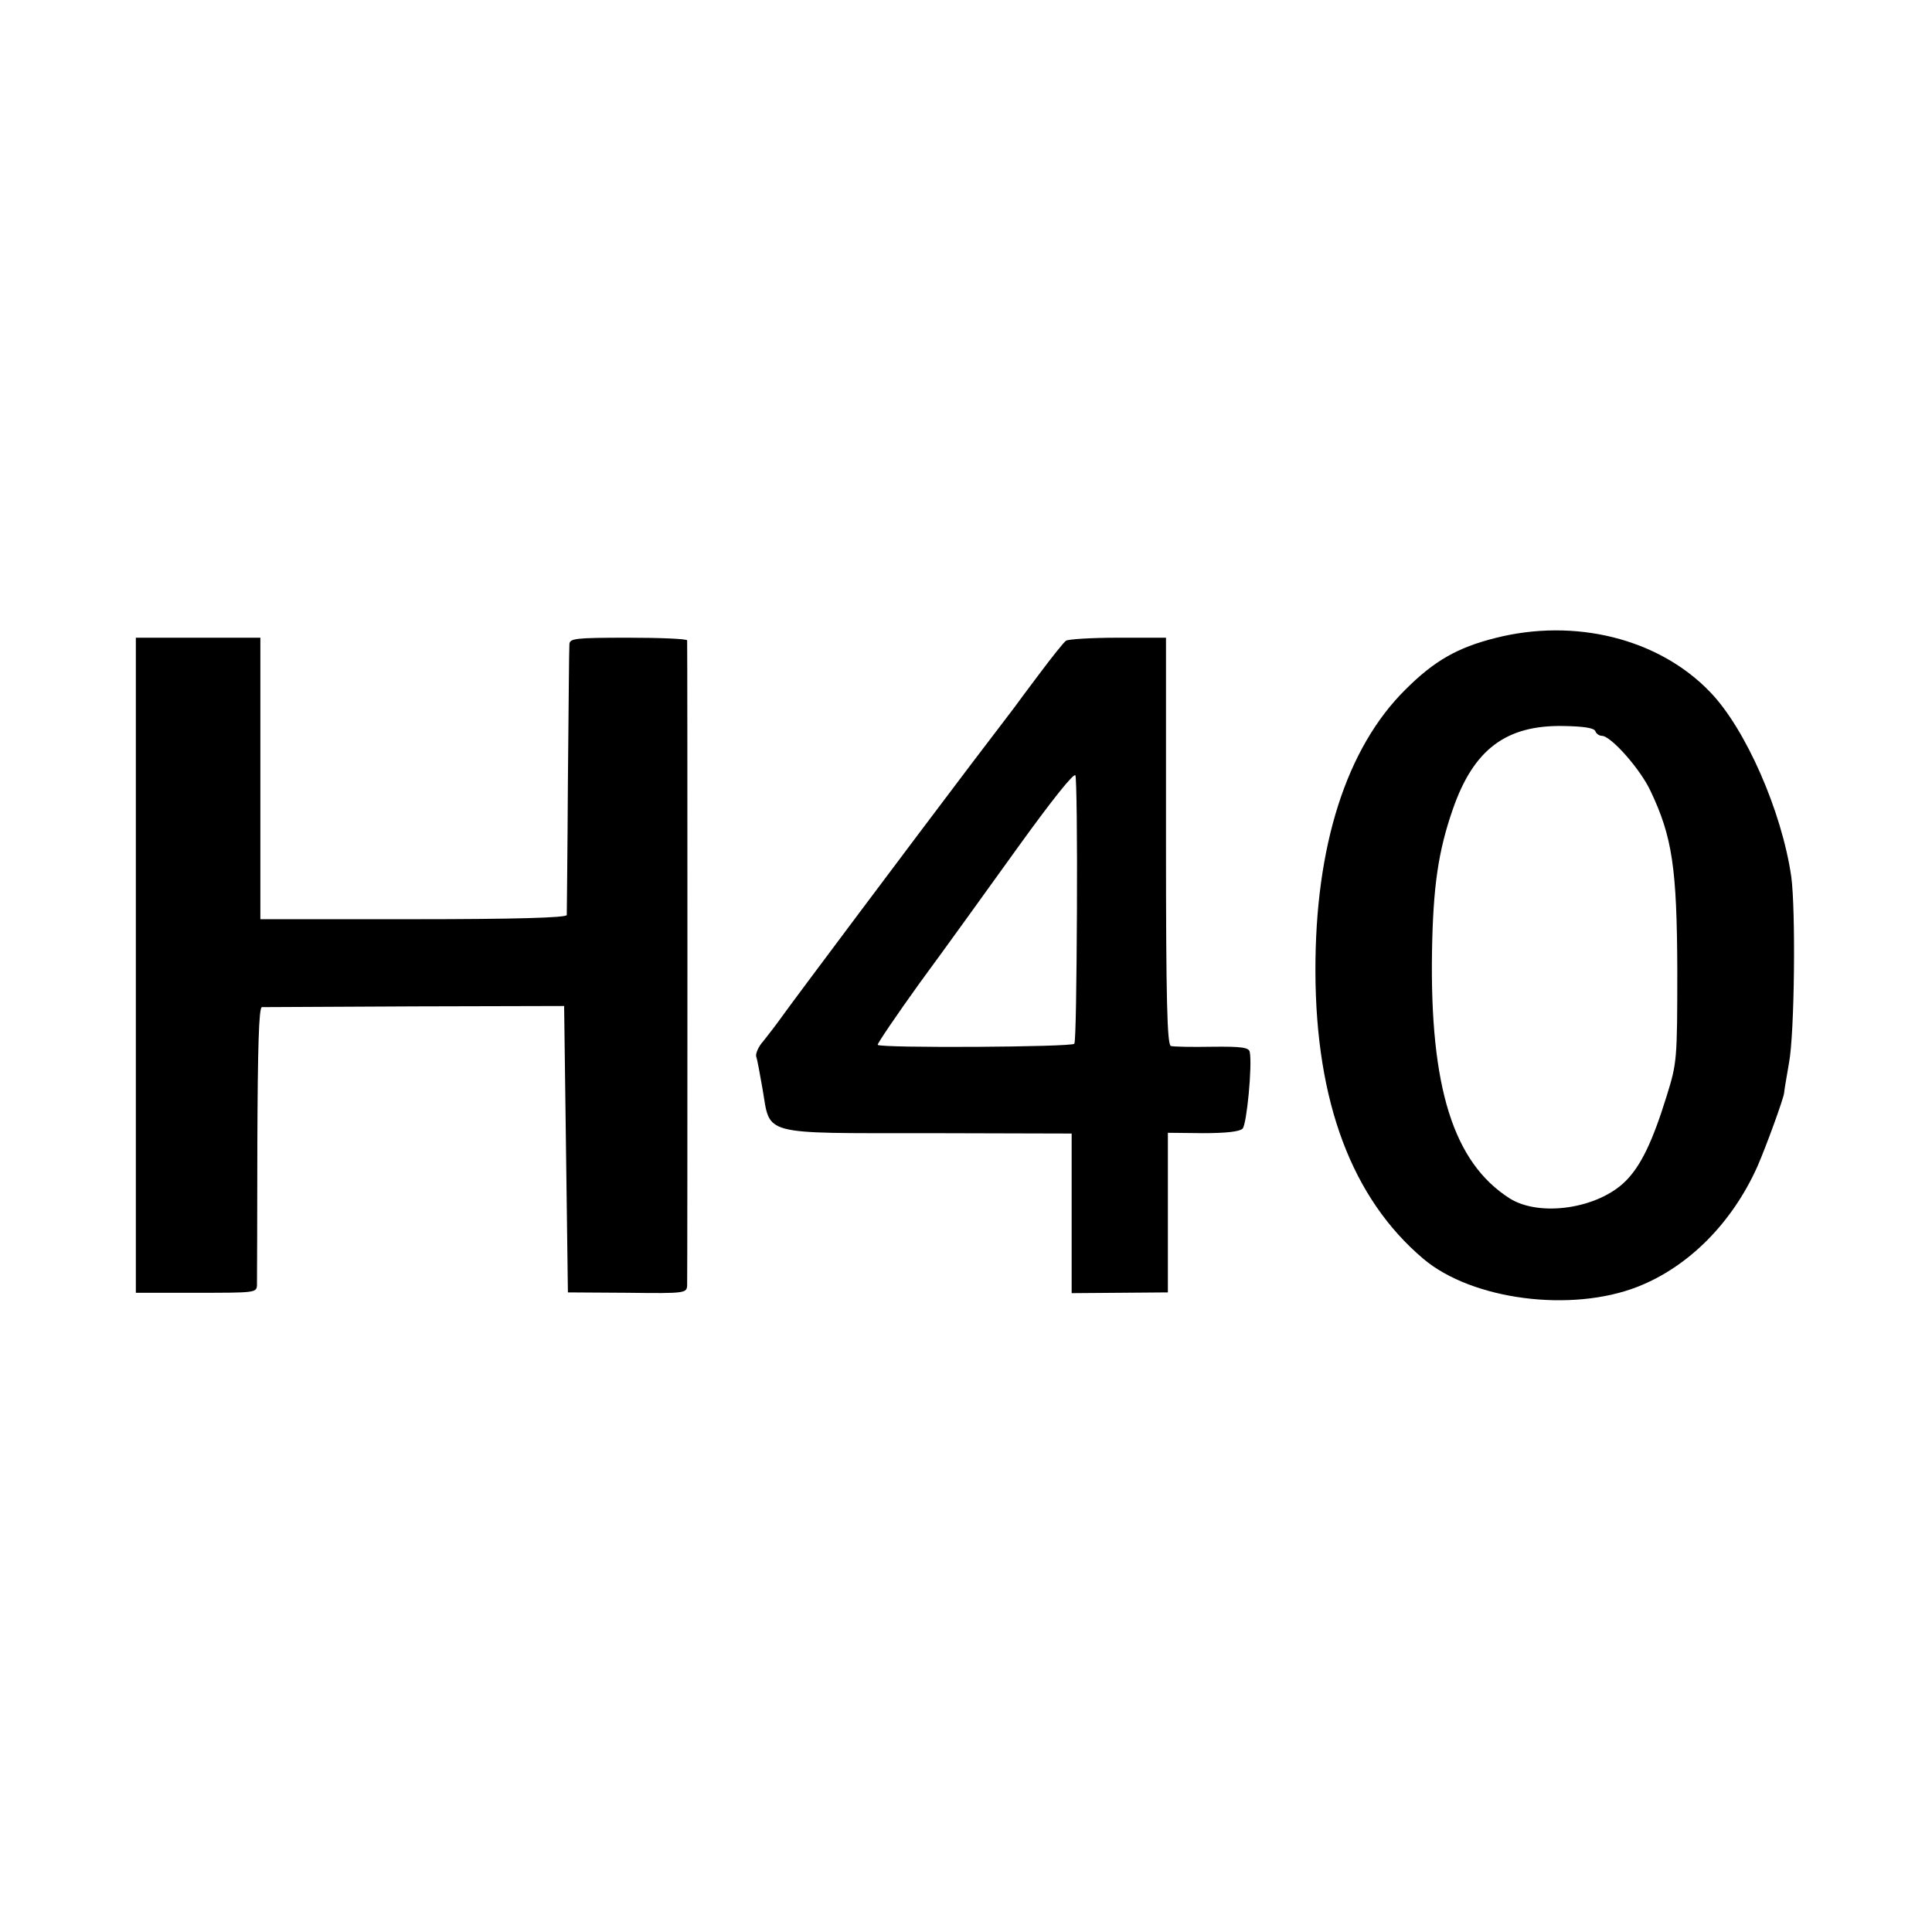
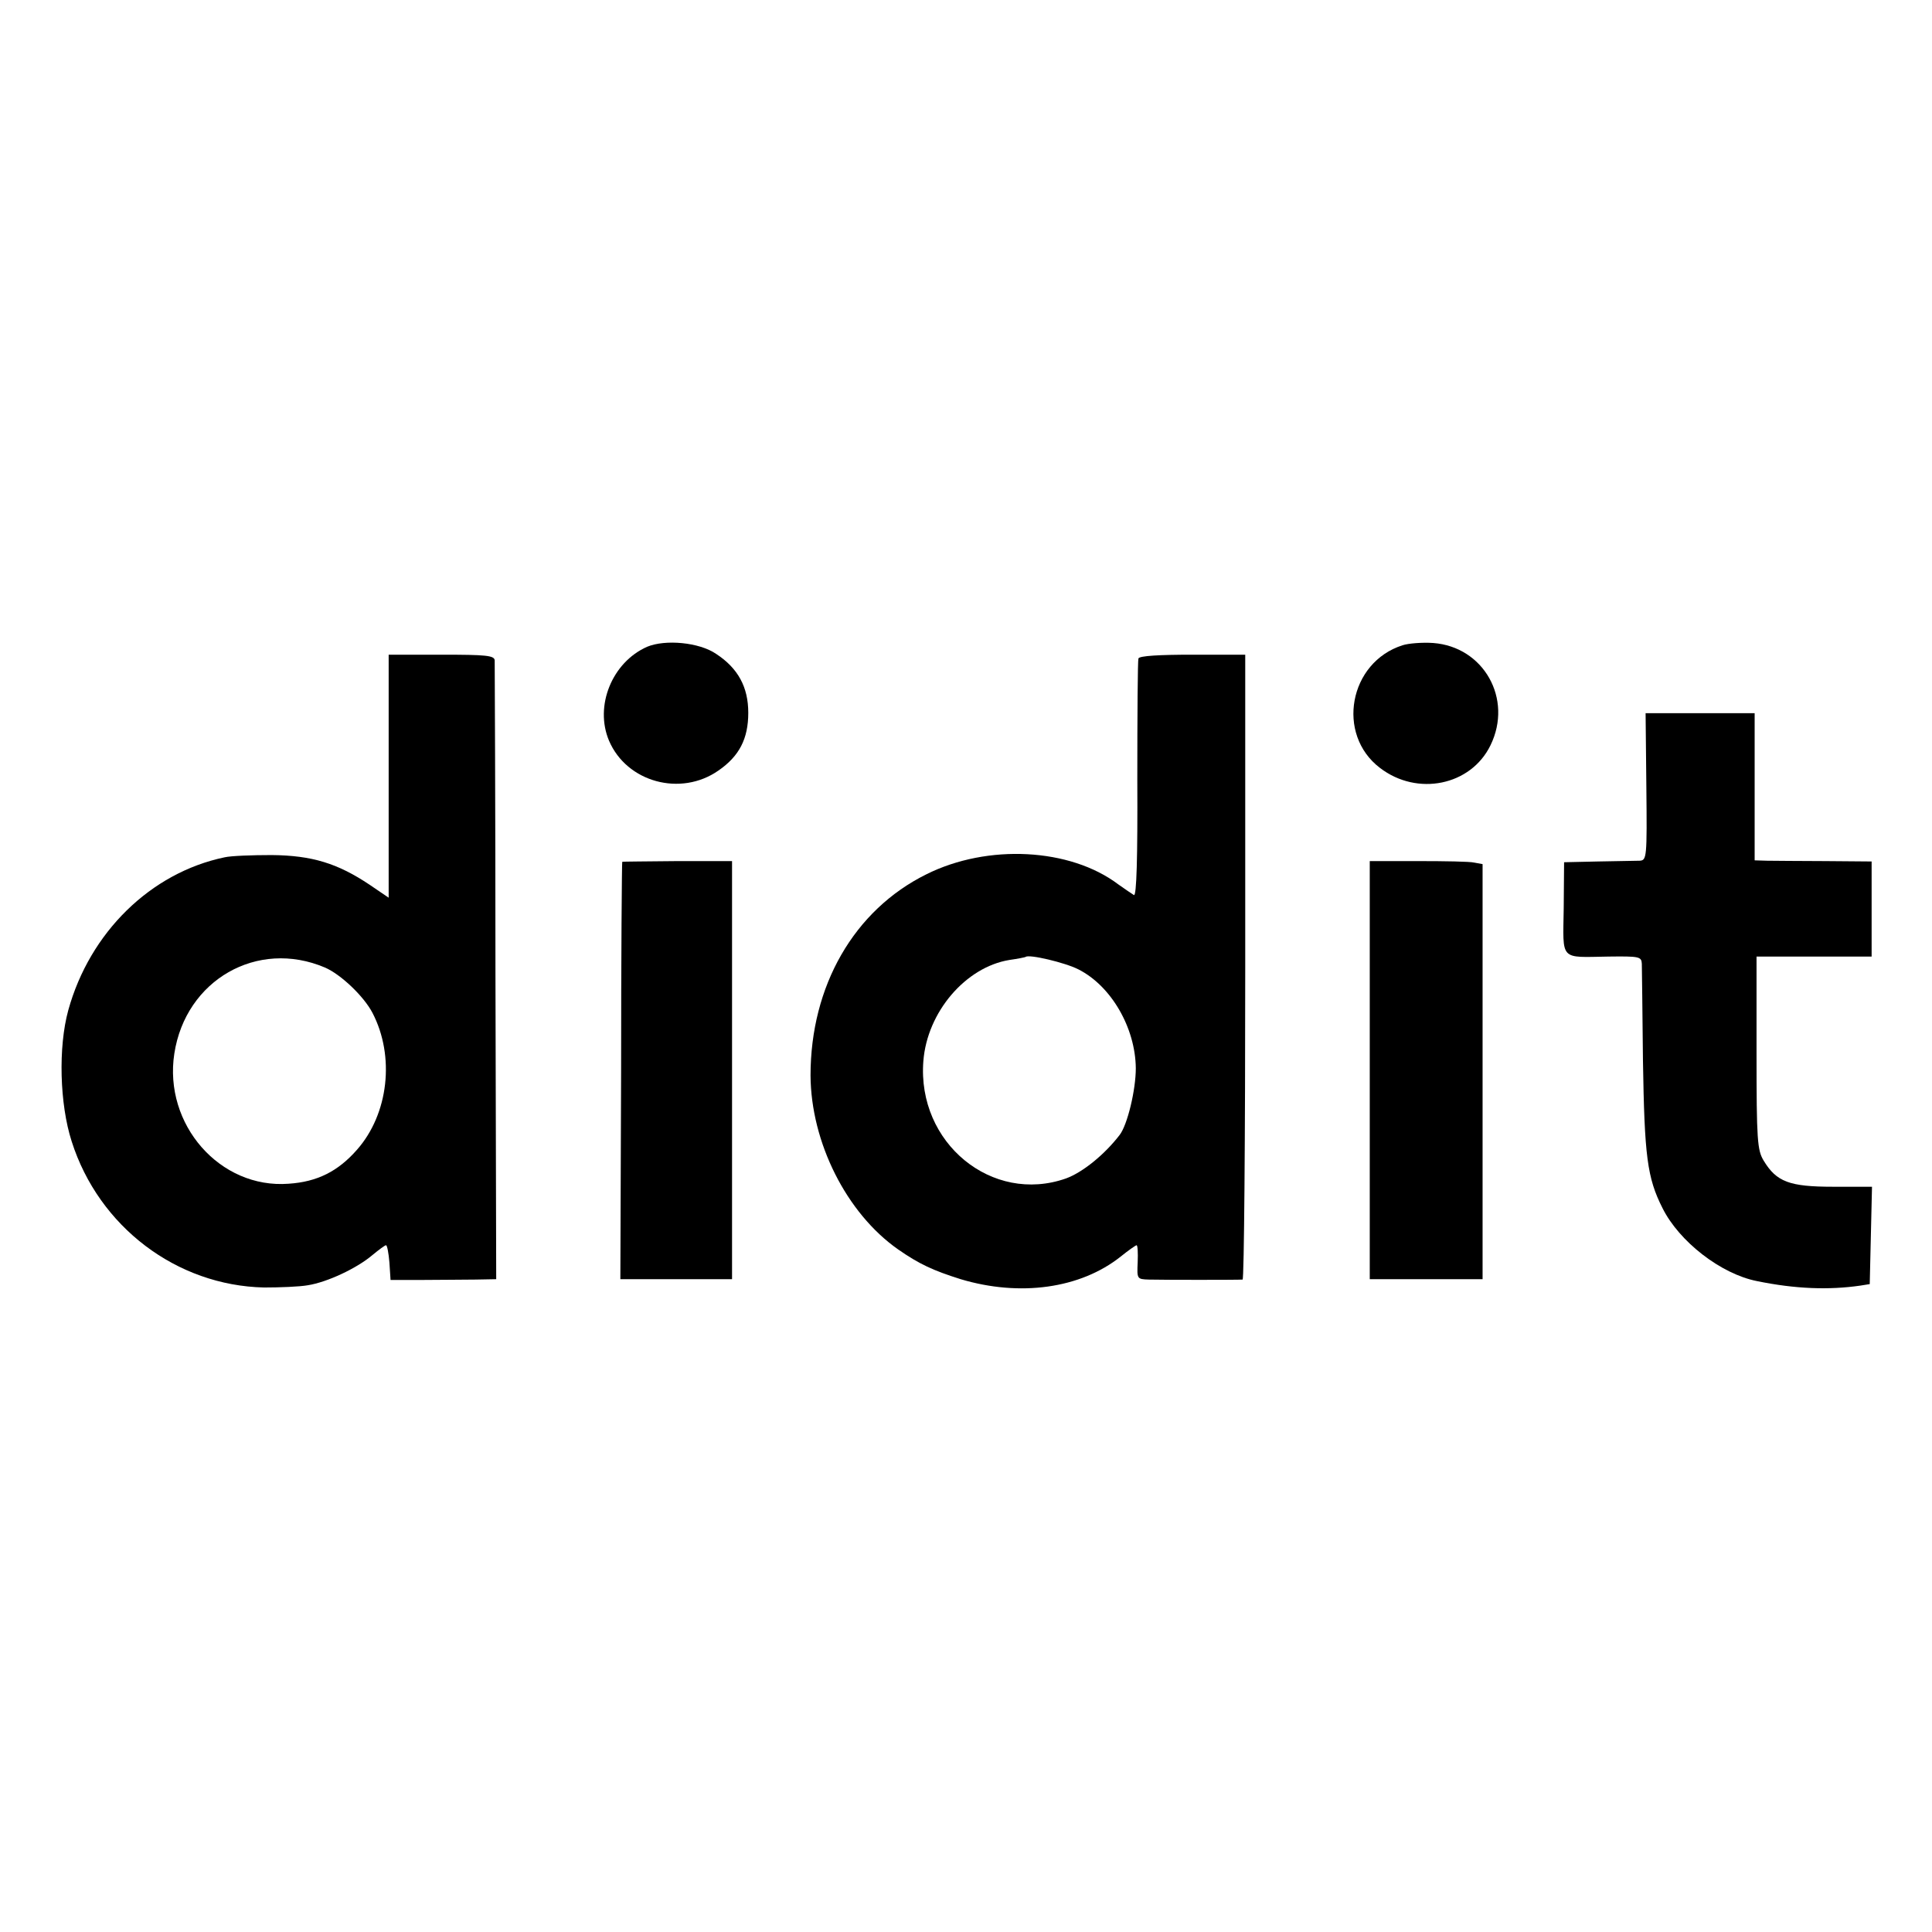
<svg xmlns="http://www.w3.org/2000/svg" version="1.0" width="512pt" height="512pt" viewBox="0 0 512 512" preserveAspectRatio="xMidYMid meet">
  <g transform="translate(0,512) scale(0.1,-0.1)" fill="#000000" stroke="none">
-     <path d="M3962 3429 c-99 -25 -161 -60 -237 -136 -157 -155 -240 -415 -239 -748 1 -346 97 -601 286 -761 129 -109 392 -143 568 -74 135 53 250 169 317 318 24 55 69 179 71 195 0 4 6 40 13 80 15 78 18 407 6 494 -25 173 -121 392 -215 489 -136 142 -359 197 -570 143z m266 -247 c2 -6 10 -12 17 -12 24 0 102 -88 129 -146 58 -122 70 -205 71 -474 0 -240 -1 -247 -28 -334 -38 -123 -69 -186 -109 -226 -73 -73 -227 -96 -307 -46 -149 95 -212 293 -206 656 3 169 16 263 55 375 55 159 141 224 294 221 53 -1 81 -5 84 -14z" />
-     <path d="M360 2562 l0 -868 160 0 c155 0 160 0 161 20 0 12 1 182 1 379 1 251 4 357 12 358 6 0 189 1 406 2 l395 1 5 -380 5 -379 158 -1 c154 -2 157 -1 158 20 1 26 1 1698 0 1709 -1 4 -71 7 -156 7 -141 0 -155 -2 -156 -17 -1 -10 -2 -173 -4 -363 -1 -190 -3 -350 -3 -355 -2 -7 -135 -11 -407 -11 l-405 0 0 373 0 373 -165 0 -165 0 0 -868z" />
-     <path d="M2825 3422 c-6 -4 -37 -43 -70 -87 -33 -44 -63 -84 -67 -90 -7 -9 -32 -42 -115 -151 -150 -198 -473 -629 -497 -663 -17 -24 -41 -55 -53 -70 -13 -14 -21 -33 -19 -41 3 -8 10 -47 17 -87 21 -123 -8 -116 439 -116 l380 -1 0 -211 0 -212 128 1 127 1 0 211 0 212 93 -1 c61 0 97 4 105 12 11 11 26 168 19 203 -2 12 -21 15 -100 14 -53 -1 -103 0 -109 2 -10 3 -13 121 -13 543 l0 539 -127 0 c-71 0 -133 -4 -138 -8z m29 -715 c-1 -189 -3 -348 -7 -353 -5 -9 -513 -12 -521 -3 -2 2 48 76 112 165 65 88 182 251 262 362 88 122 147 196 150 187 3 -8 5 -169 4 -358z" />
+     <path d="M1715 3406 c-93 -41 -140 -157 -101 -249 47 -110 190 -149 290 -79 55 38 79 84 79 153 0 68 -27 118 -85 156 -45 31 -135 39 -183 19z" />
+     <path d="M3717 3410 c-142 -45 -177 -236 -60 -325 99 -76 241 -47 293 60 60 123 -18 261 -152 271 -29 2 -66 -1 -81 -6z" />
+     <path d="M1030 3063 l0 -322 -50 34 c-85 57 -153 78 -260 79 -52 0 -108 -2 -125 -6 -196 -41 -357 -199 -414 -405 -27 -98 -23 -249 9 -348 72 -226 278 -382 510 -387 41 0 94 2 116 6 51 8 130 45 171 80 17 14 33 26 36 26 3 0 7 -21 9 -46 l3 -46 85 0 c47 0 110 1 140 1 l55 1 -2 812 c0 447 -2 820 -2 828 -1 13 -23 15 -141 15 l-140 0 0 -322z m-169 -507 c42 -18 103 -76 126 -120 60 -115 43 -268 -41 -363 -50 -57 -105 -85 -181 -90 -182 -14 -332 157 -303 345 30 195 220 304 399 228z" />
+     <path d="M3017 3375 c-2 -5 -3 -150 -3 -322 1 -206 -2 -309 -9 -305 -5 3 -24 16 -41 28 -128 97 -347 108 -509 27 -192 -95 -307 -296 -307 -533 1 -177 95 -365 232 -461 56 -39 93 -56 166 -79 157 -47 317 -25 424 60 21 17 40 30 42 30 3 0 4 -20 3 -45 -2 -44 -2 -45 29 -46 38 -1 238 -1 249 0 4 1 7 373 7 829 l0 827 -140 0 c-87 0 -141 -3 -143 -10z m-159 -824 c87 -44 151 -155 152 -262 0 -57 -22 -150 -43 -177 -40 -52 -98 -99 -142 -115 -196 -69 -395 94 -378 311 10 130 112 249 228 268 22 3 41 7 43 8 8 8 105 -15 140 -33z" />
+     <path d="M4363 3035 c2 -189 1 -195 -18 -196 -11 0 -60 -1 -110 -2 l-90 -2 -1 -122 c-2 -141 -12 -130 119 -128 81 1 87 0 88 -19 0 -12 2 -127 3 -256 4 -254 11 -311 52 -392 44 -88 154 -174 250 -193 102 -21 191 -24 274 -12 l25 4 3 129 3 129 -103 0 c-116 0 -150 13 -184 69 -17 28 -19 54 -19 286 l0 255 153 0 152 0 0 126 0 126 -122 1 c-68 0 -138 1 -155 1 l-33 1 0 195 0 195 -144 0 -145 0 2 -195z" />
+     <path d="M1649 2836 c-1 -1 -3 -250 -3 -553 l-2 -553 148 0 148 0 0 110 c0 61 0 274 0 475 0 201 0 401 0 444 l0 79 -145 0 c-80 -1 -146 -1 -146 -2z" />
+     <path d="M3630 2284 l0 -554 149 0 150 0 0 550 0 550 -22 4 c-12 3 -79 4 -149 4 l-128 0 0 -554z" />
  </g>
</svg>
